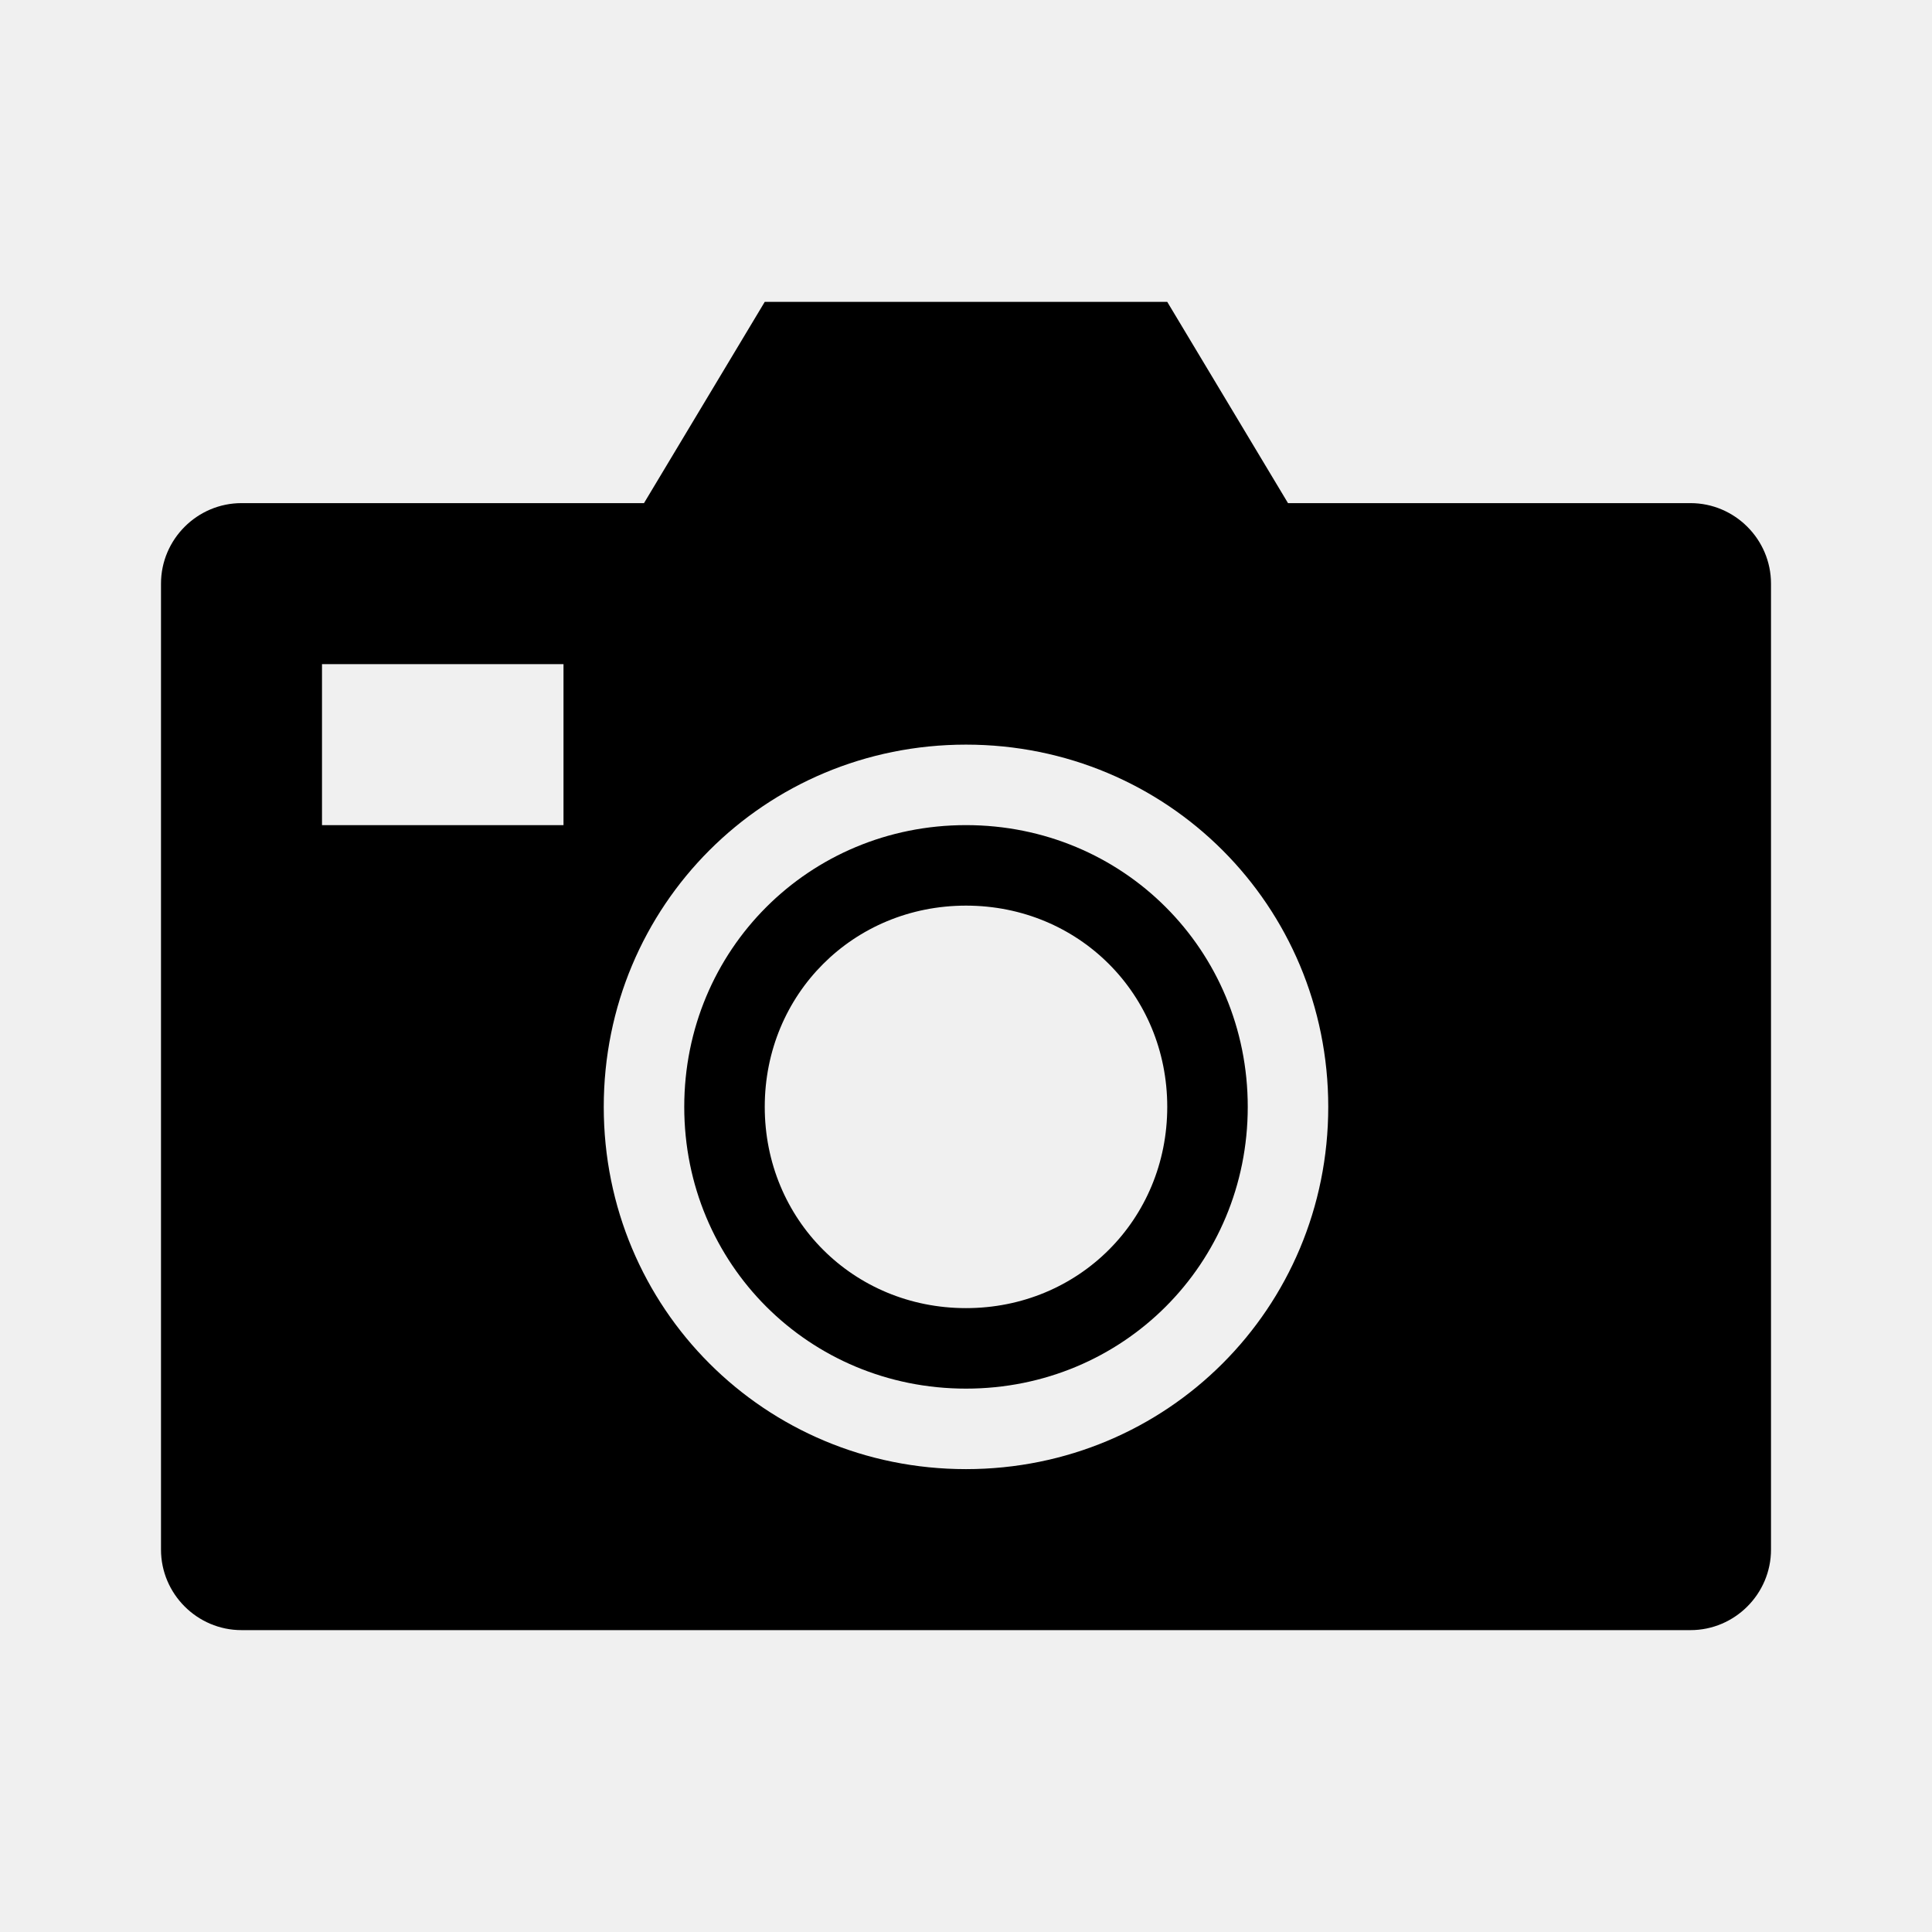
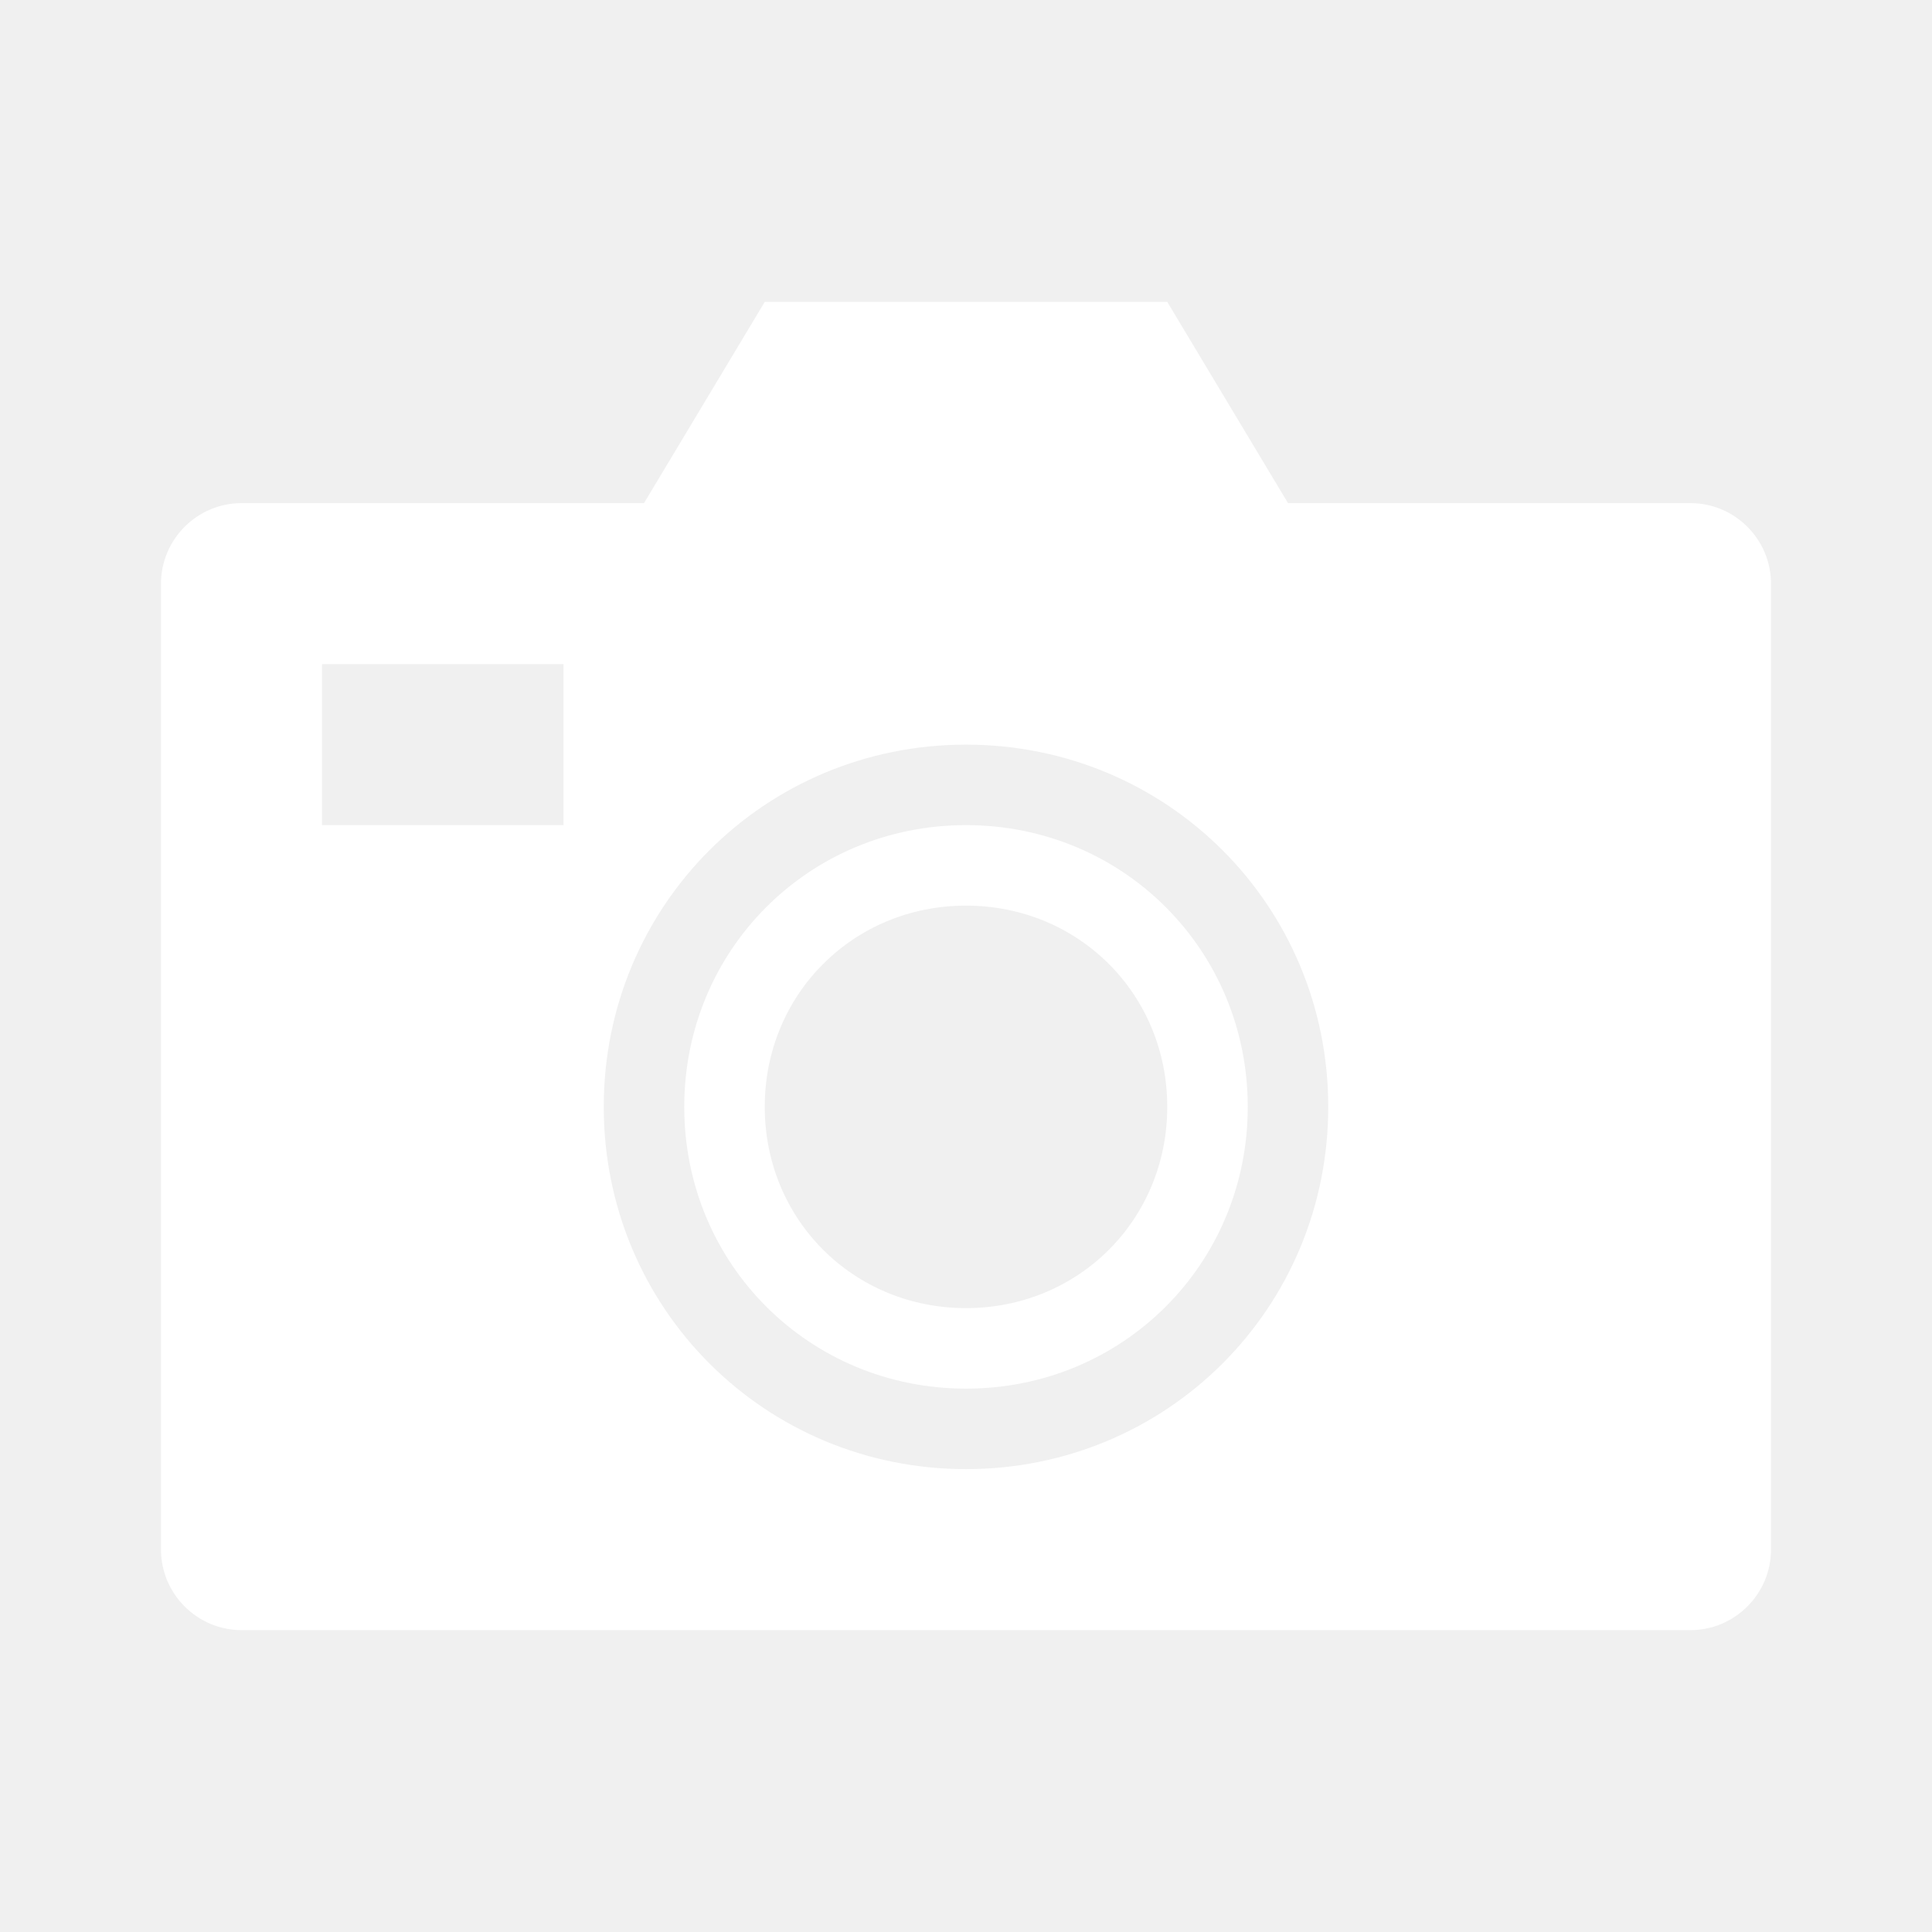
<svg xmlns="http://www.w3.org/2000/svg" width="96" height="96" xml:space="preserve" overflow="hidden">
  <g transform="translate(-779 -154)">
-     <path d="M827 227C817 227 809 219 809 209 809 199 817 191 827 191 837 191 845 199 845 209 845 219 837 227 827 227ZM807 195 795 195 795 187 807 187 807 195ZM863 179 843 179 837 169 817 169 811 179 791 179C788.8 179 787 180.8 787 183L787 231C787 233.2 788.8 235 791 235L863 235C865.2 235 867 233.2 867 231L867 183C867 180.8 865.2 179 863 179Z" />
-     <path d="M827 199C821.4 199 817 203.4 817 209 817 214.6 821.4 219 827 219 832.6 219 837 214.6 837 209 837 203.4 832.6 199 827 199ZM827 223C819.2 223 813 216.8 813 209 813 201.2 819.2 195 827 195 834.8 195 841 201.2 841 209 841 216.8 834.8 223 827 223Z" />
+     <path fill="#FFFFFF" d="M827 227C817 227 809 219 809 209 809 199 817 191 827 191 837 191 845 199 845 209 845 219 837 227 827 227ZM807 195 795 195 795 187 807 187 807 195ZM863 179 843 179 837 169 817 169 811 179 791 179C788.8 179 787 180.8 787 183L787 231C787 233.2 788.8 235 791 235L863 235C865.2 235 867 233.2 867 231L867 183C867 180.8 865.2 179 863 179Z" />
+     <path fill="#FFFFFF" d="M827 199C821.4 199 817 203.4 817 209 817 214.6 821.4 219 827 219 832.6 219 837 214.6 837 209 837 203.4 832.6 199 827 199ZM827 223C819.2 223 813 216.8 813 209 813 201.2 819.2 195 827 195 834.8 195 841 201.2 841 209 841 216.8 834.8 223 827 223Z" />
  </g>
</svg>
